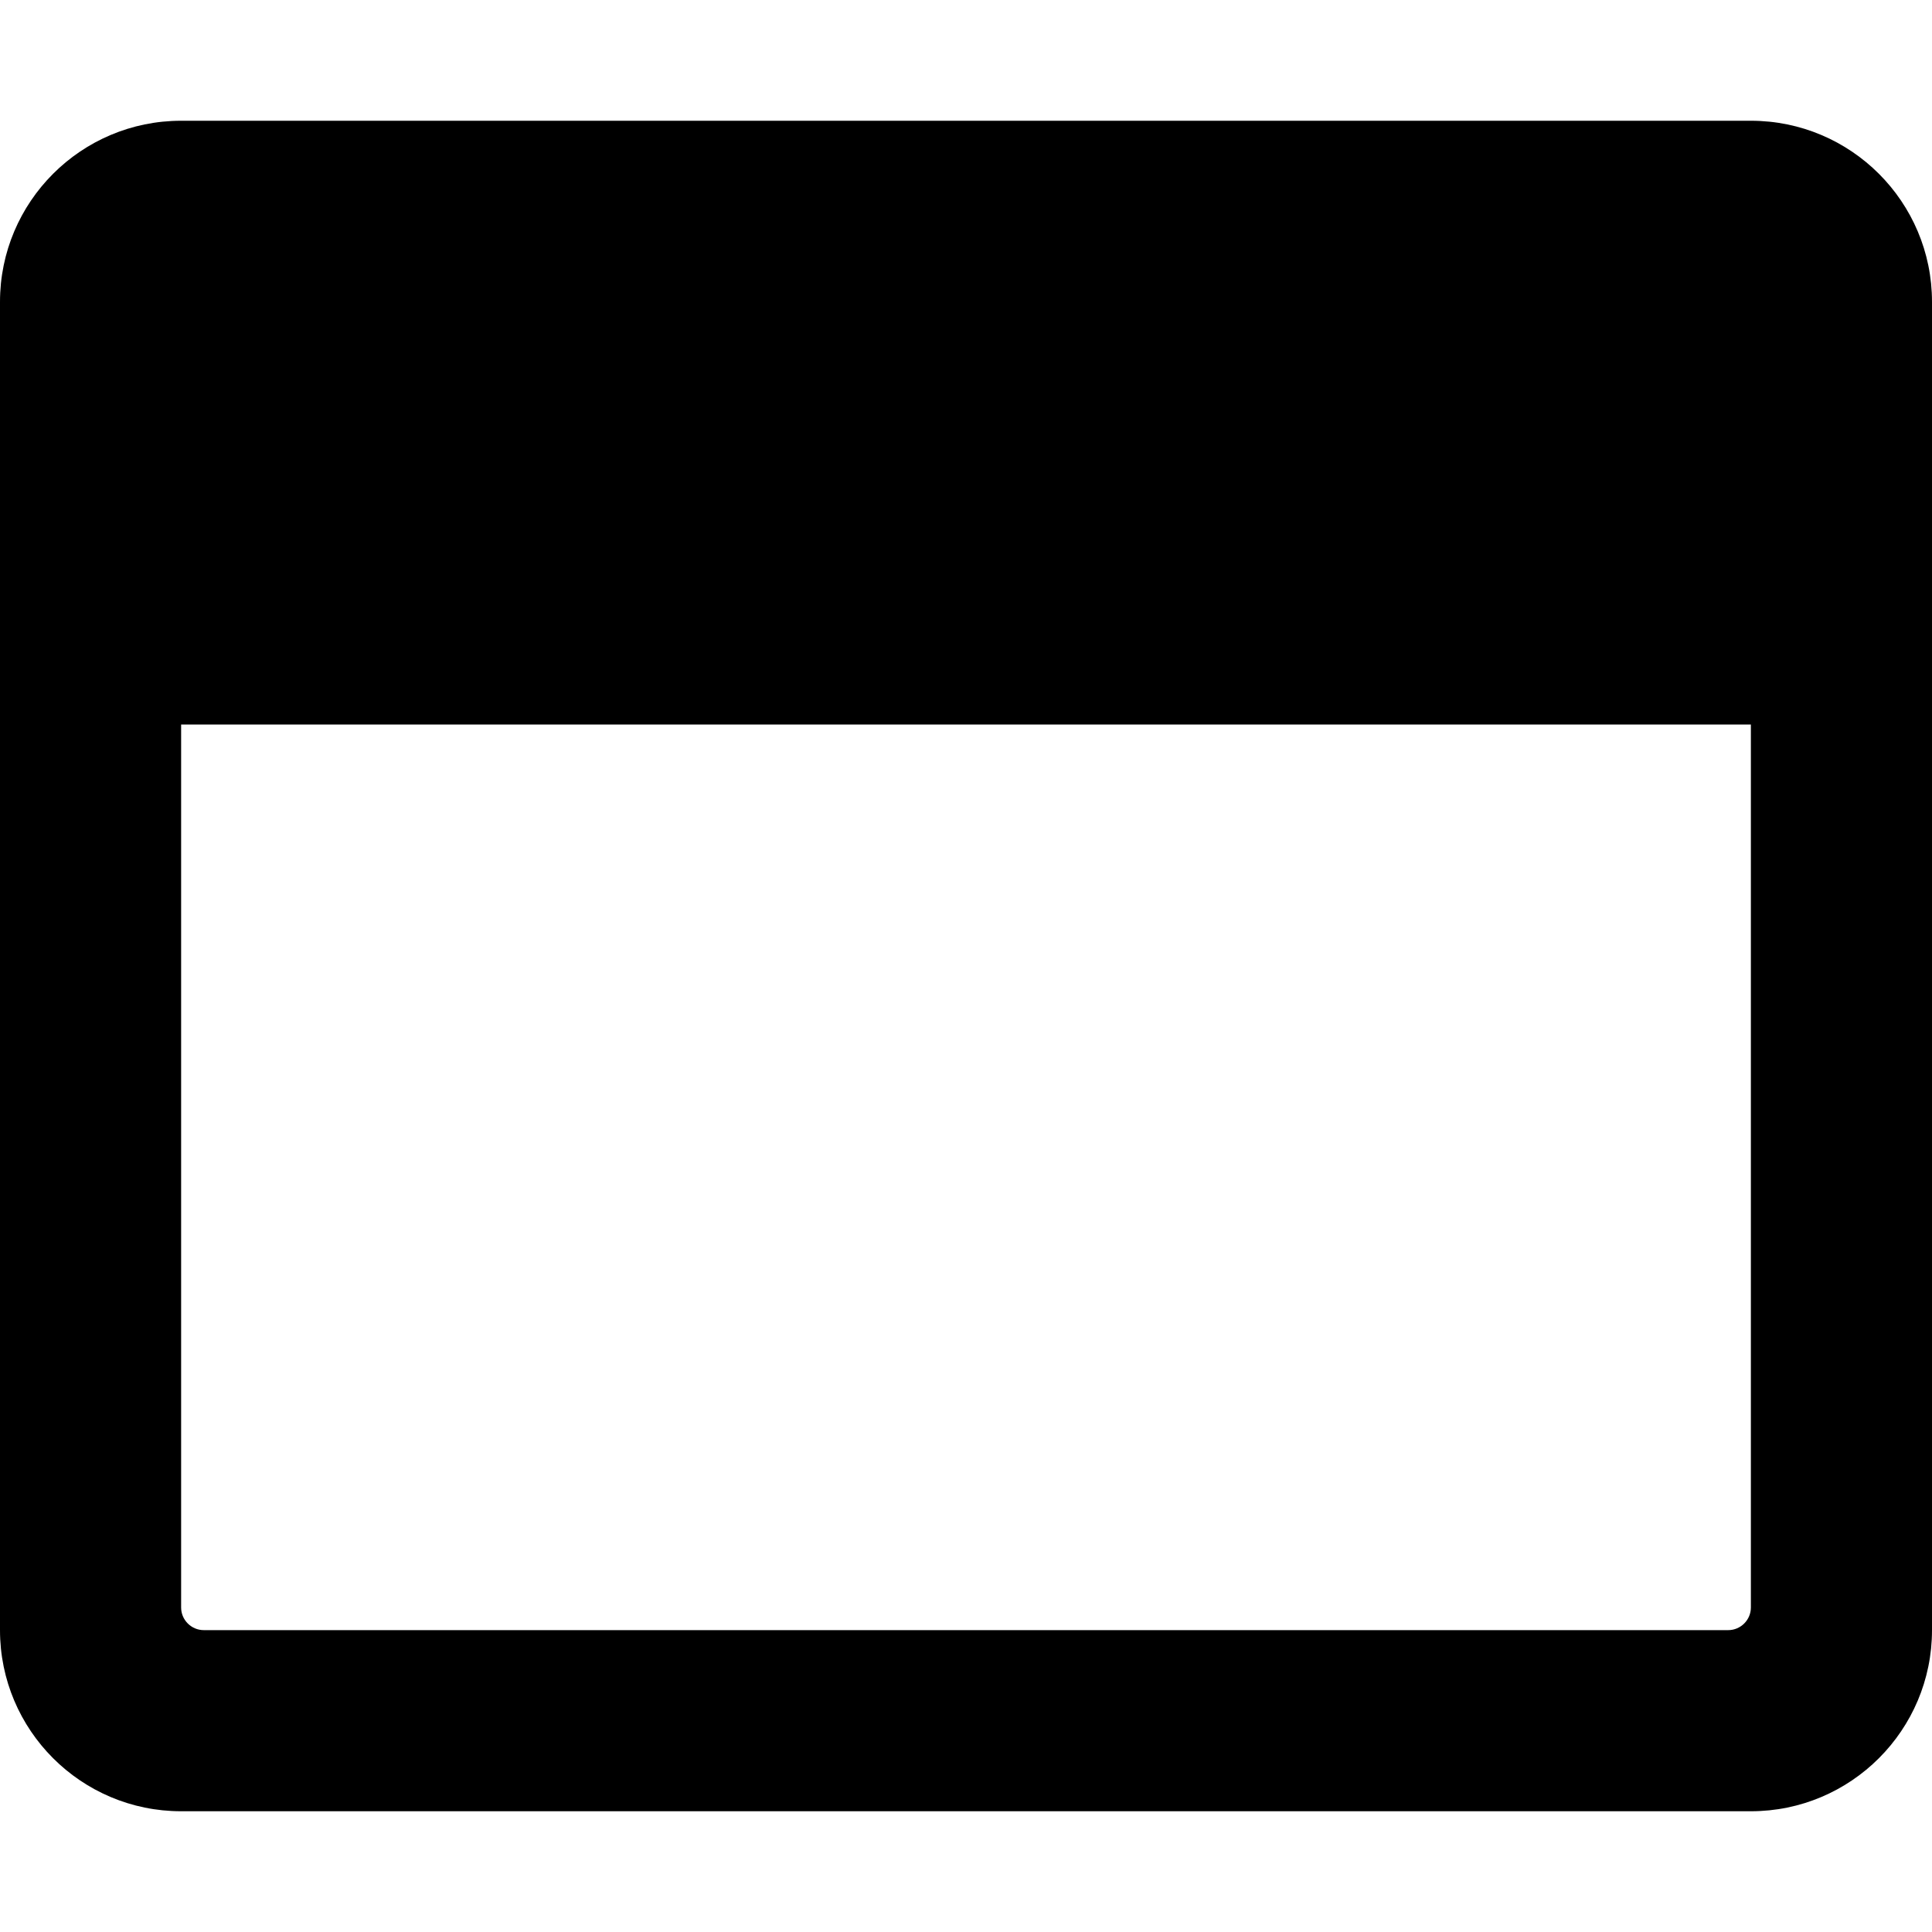
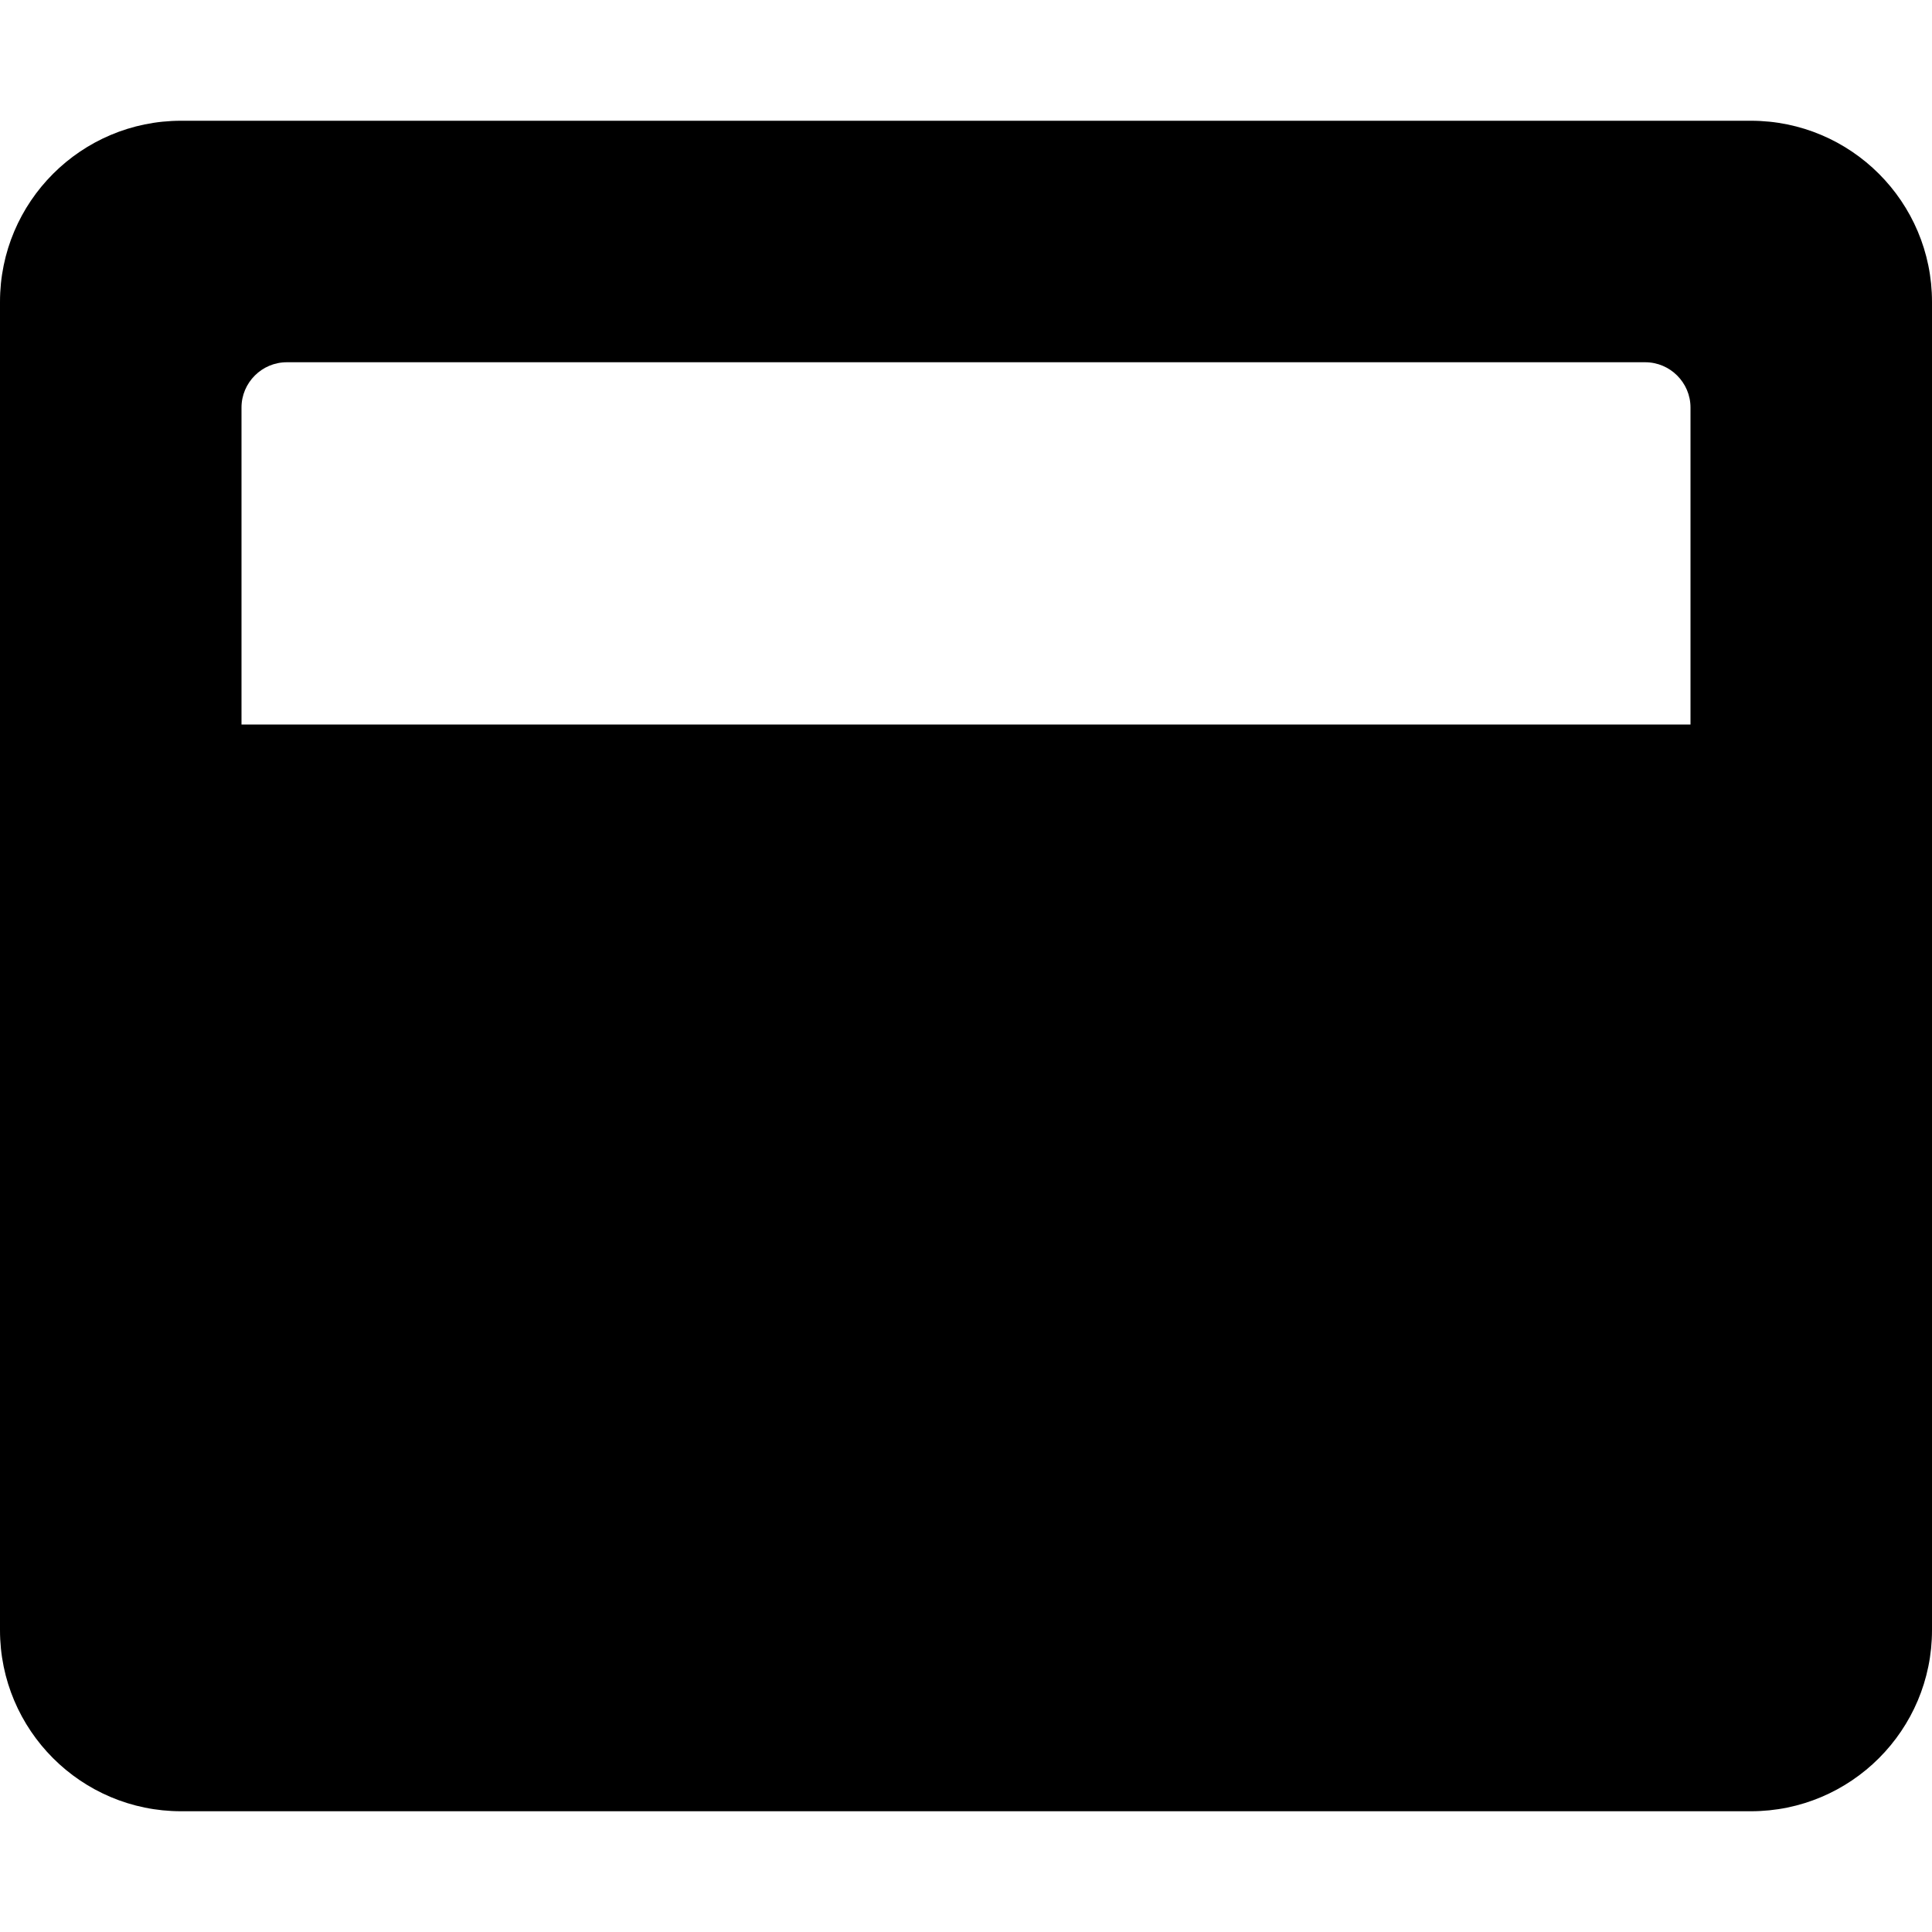
<svg xmlns="http://www.w3.org/2000/svg" viewBox="0 0 512 512">
-   <path d="M464 32H48C21.5 32 0 53.5 0 80v352c0 26.5 21.5 48 48 48h416c26.5 0 48-21.5 48-48V80c0-26.5-21.5-48-48-48zm0 394c0 3.3-2.7 6-6 6H54c-3.3 0-6-2.7-6-6V192h416v234z" />
+   <path d="M464 32H48C21.5 32 0 53.5 0 80v352c0 26.5 21.5 48 48 48h416c26.5 0 48-21.5 48-48V80c0-26.5-21.5-48-48-48zm-16 160H64v-84c0-6.6 5.4-12 12-12h360c6.6 0 12 5.4 12 12v84z" />
</svg>
